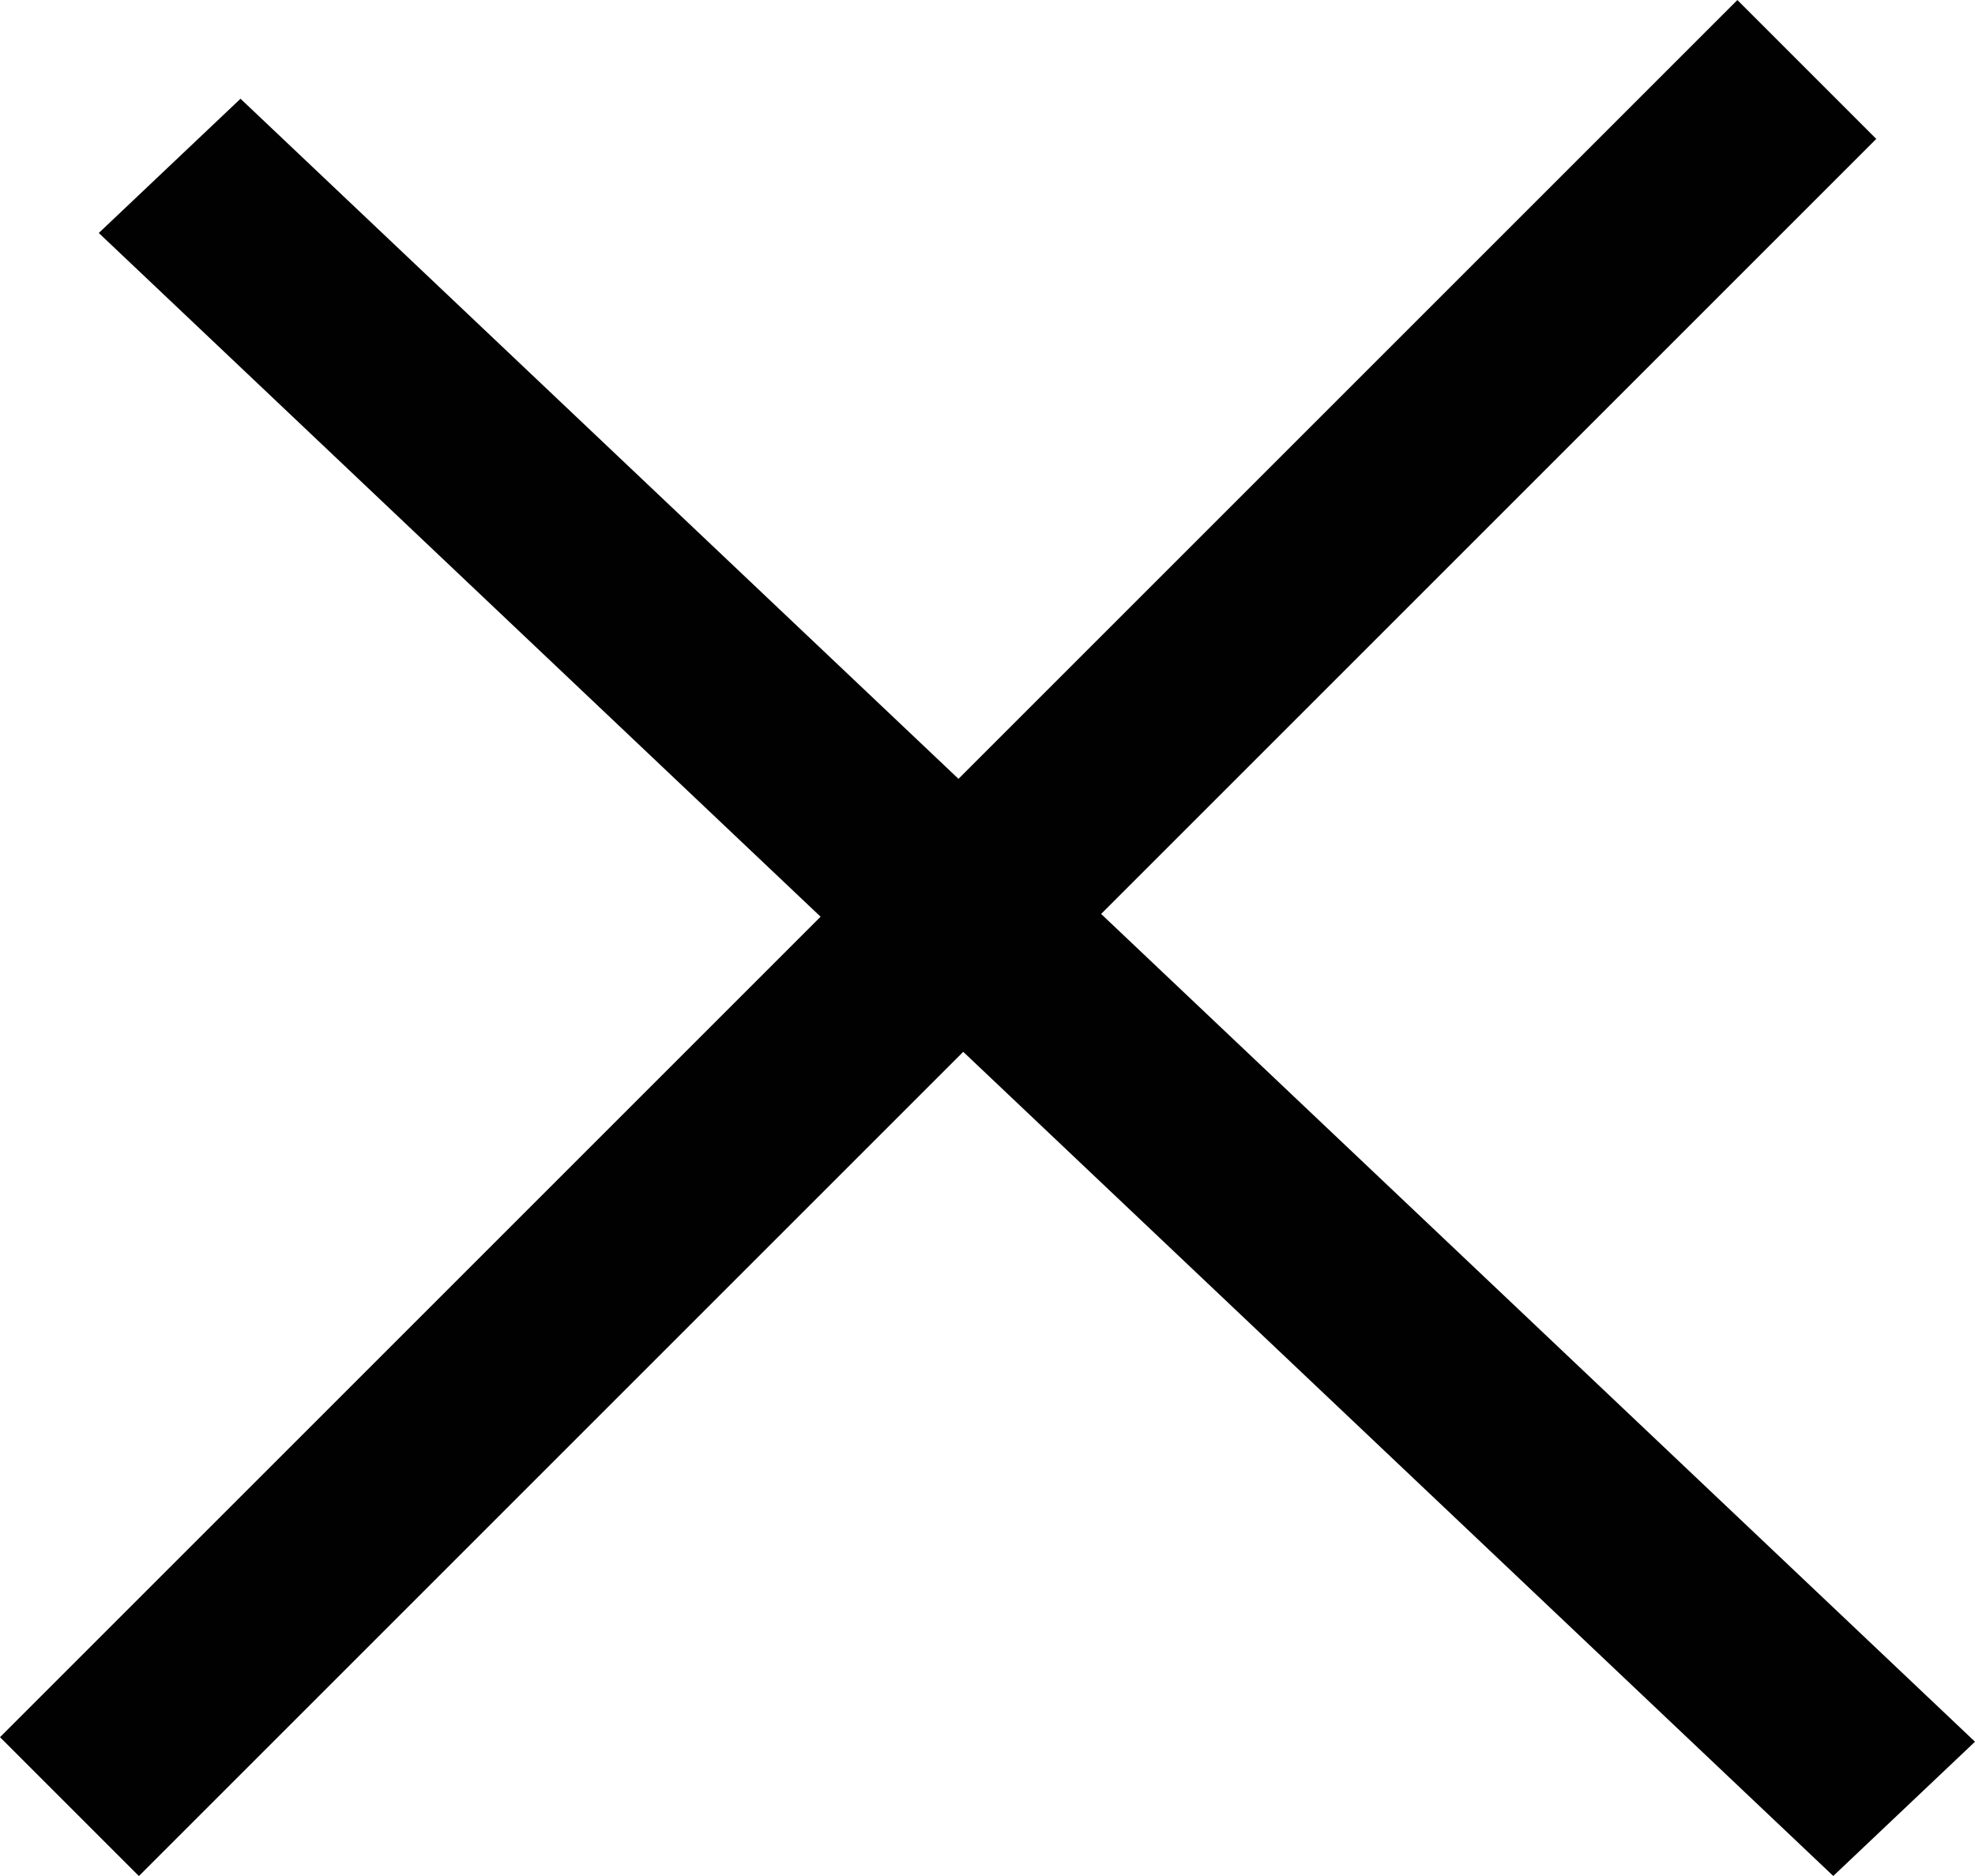
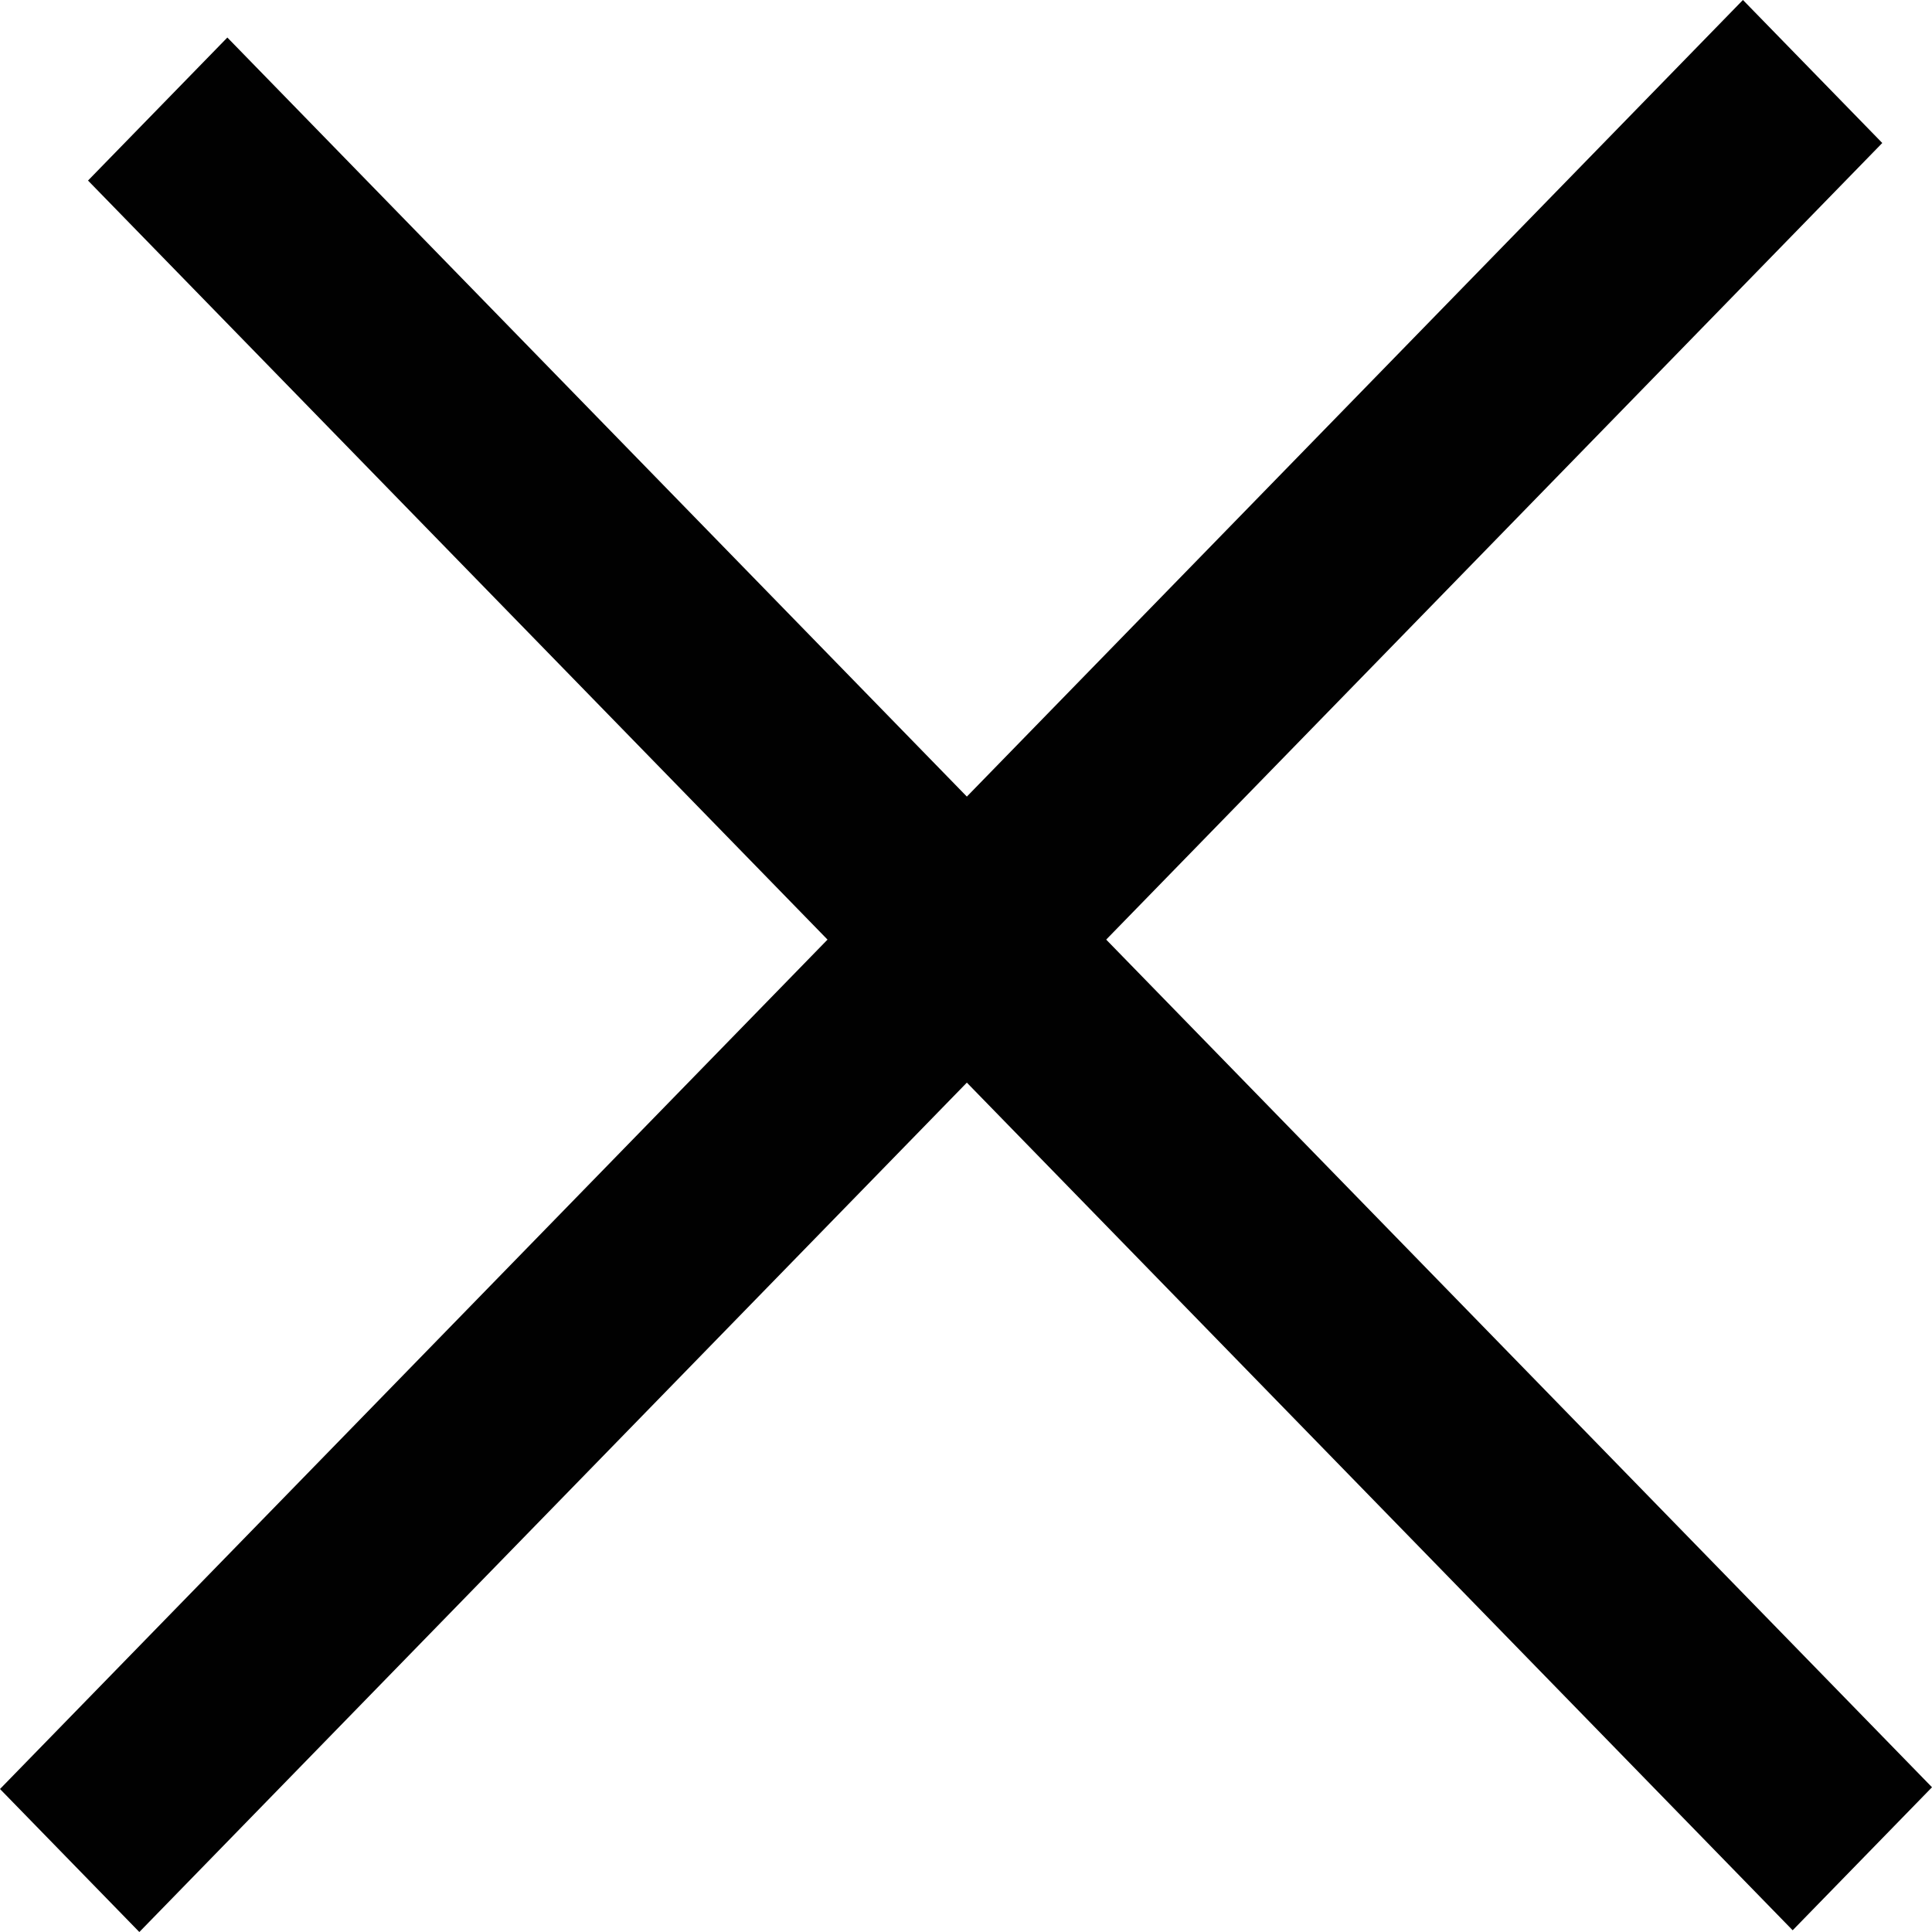
- <svg xmlns="http://www.w3.org/2000/svg" width="20" height="19" viewBox="0 0 20 19" fill="none">
-   <rect width="24.195" height="1.977" transform="matrix(0.725953 0.687745 -0.725953 0.687745 2.43555 1)" fill="#010101" />
-   <rect y="17.594" width="24.881" height="1.989" transform="rotate(-45 0 17.5937)" fill="#010101" />
+ <svg xmlns="http://www.w3.org/2000/svg" width="20" height="20" viewBox="0 0 20 20" fill="none">
+   <rect width="25.288" height="2.067" transform="matrix(0.69782 0.716273 -0.69782 0.716273 2.35352 0.388474)" fill="#010101" />
+   <rect width="25.856" height="2.067" transform="matrix(0.69782 -0.716273 0.69782 0.716273 0 18.5197)" fill="#010101" />
</svg>
